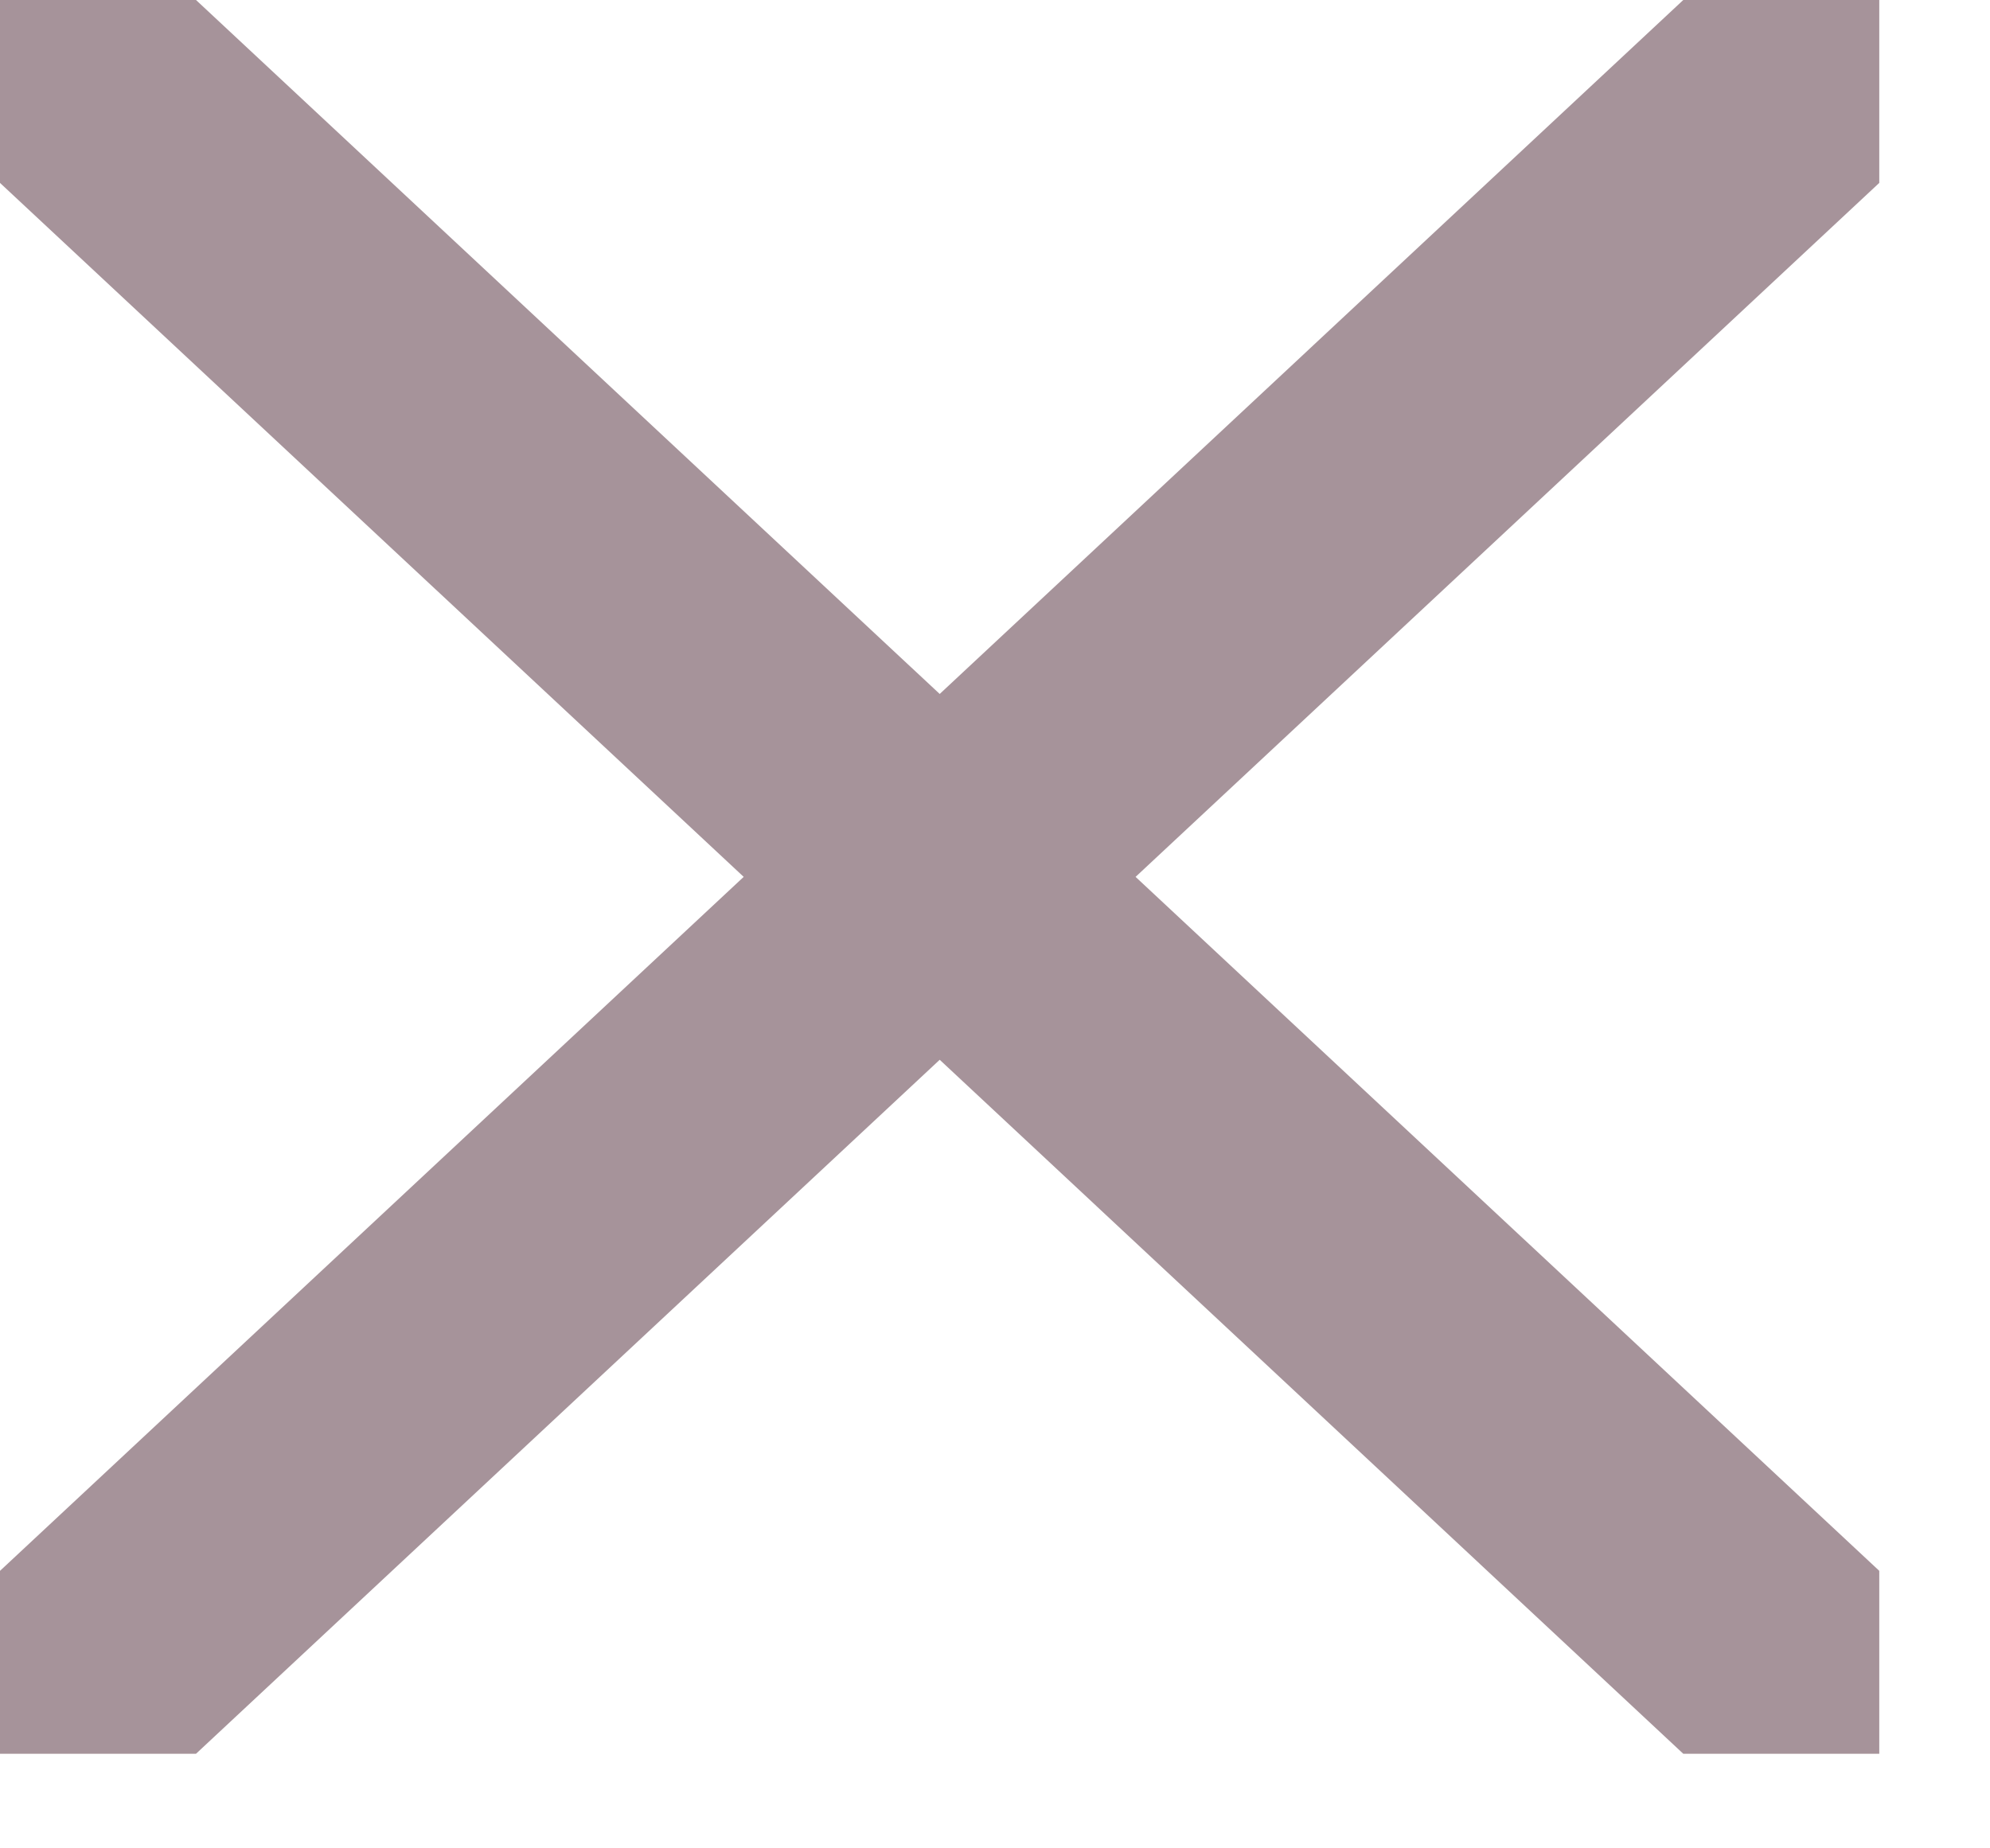
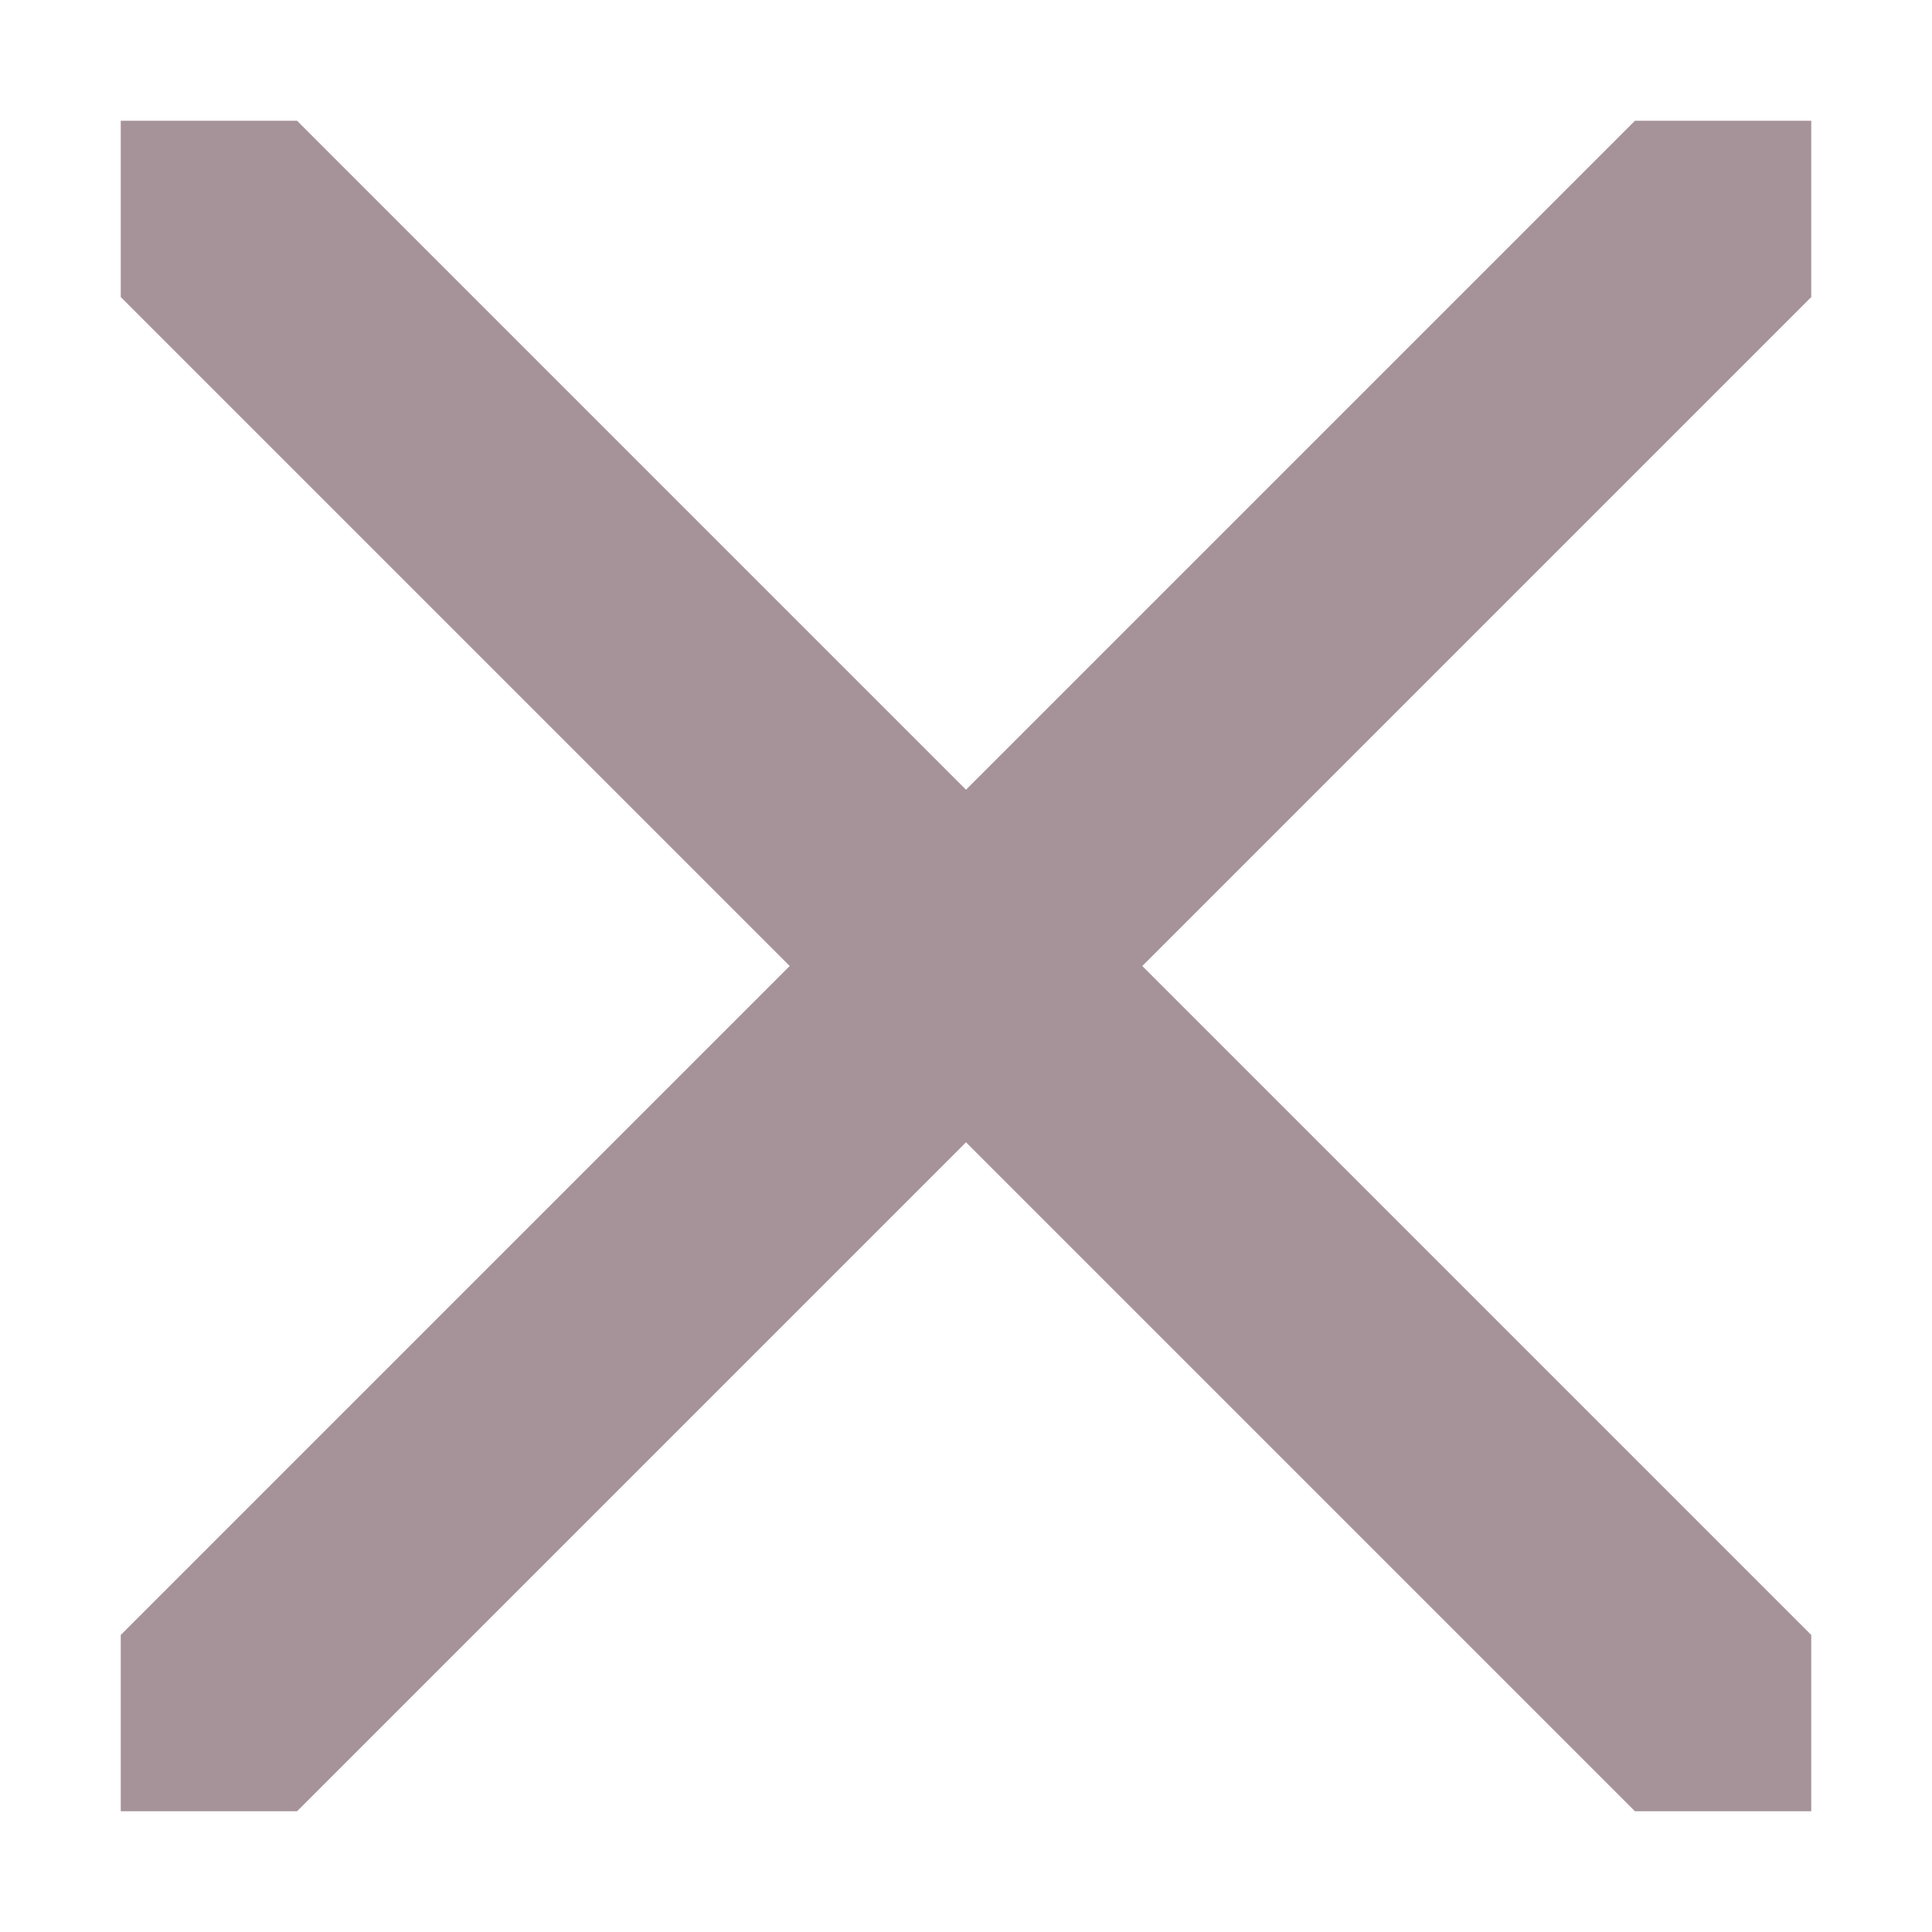
- <svg xmlns="http://www.w3.org/2000/svg" width="14" height="13" viewBox="0 0 14 13" fill="none">
-   <path d="M7.989 6.17L13.221 11.053V12.34H11.842L6.611 7.457L1.379 12.34H0V11.053L5.232 6.17L0 1.287V0H1.379L6.611 4.883L11.842 0H13.221V1.287L7.989 6.17Z" fill="#A6939A" />
+ <svg xmlns="http://www.w3.org/2000/svg" width="16" height="16" viewBox="0 0 16 16" fill="none">
+   <path d="M9.46 8L15 13.54V15H13.54L8 9.46L2.46 15H1V13.54L6.54 8L1 2.46V1H2.46L8 6.54L13.54 1H15V2.46L9.46 8Z" fill="#A6939A" />
</svg>
